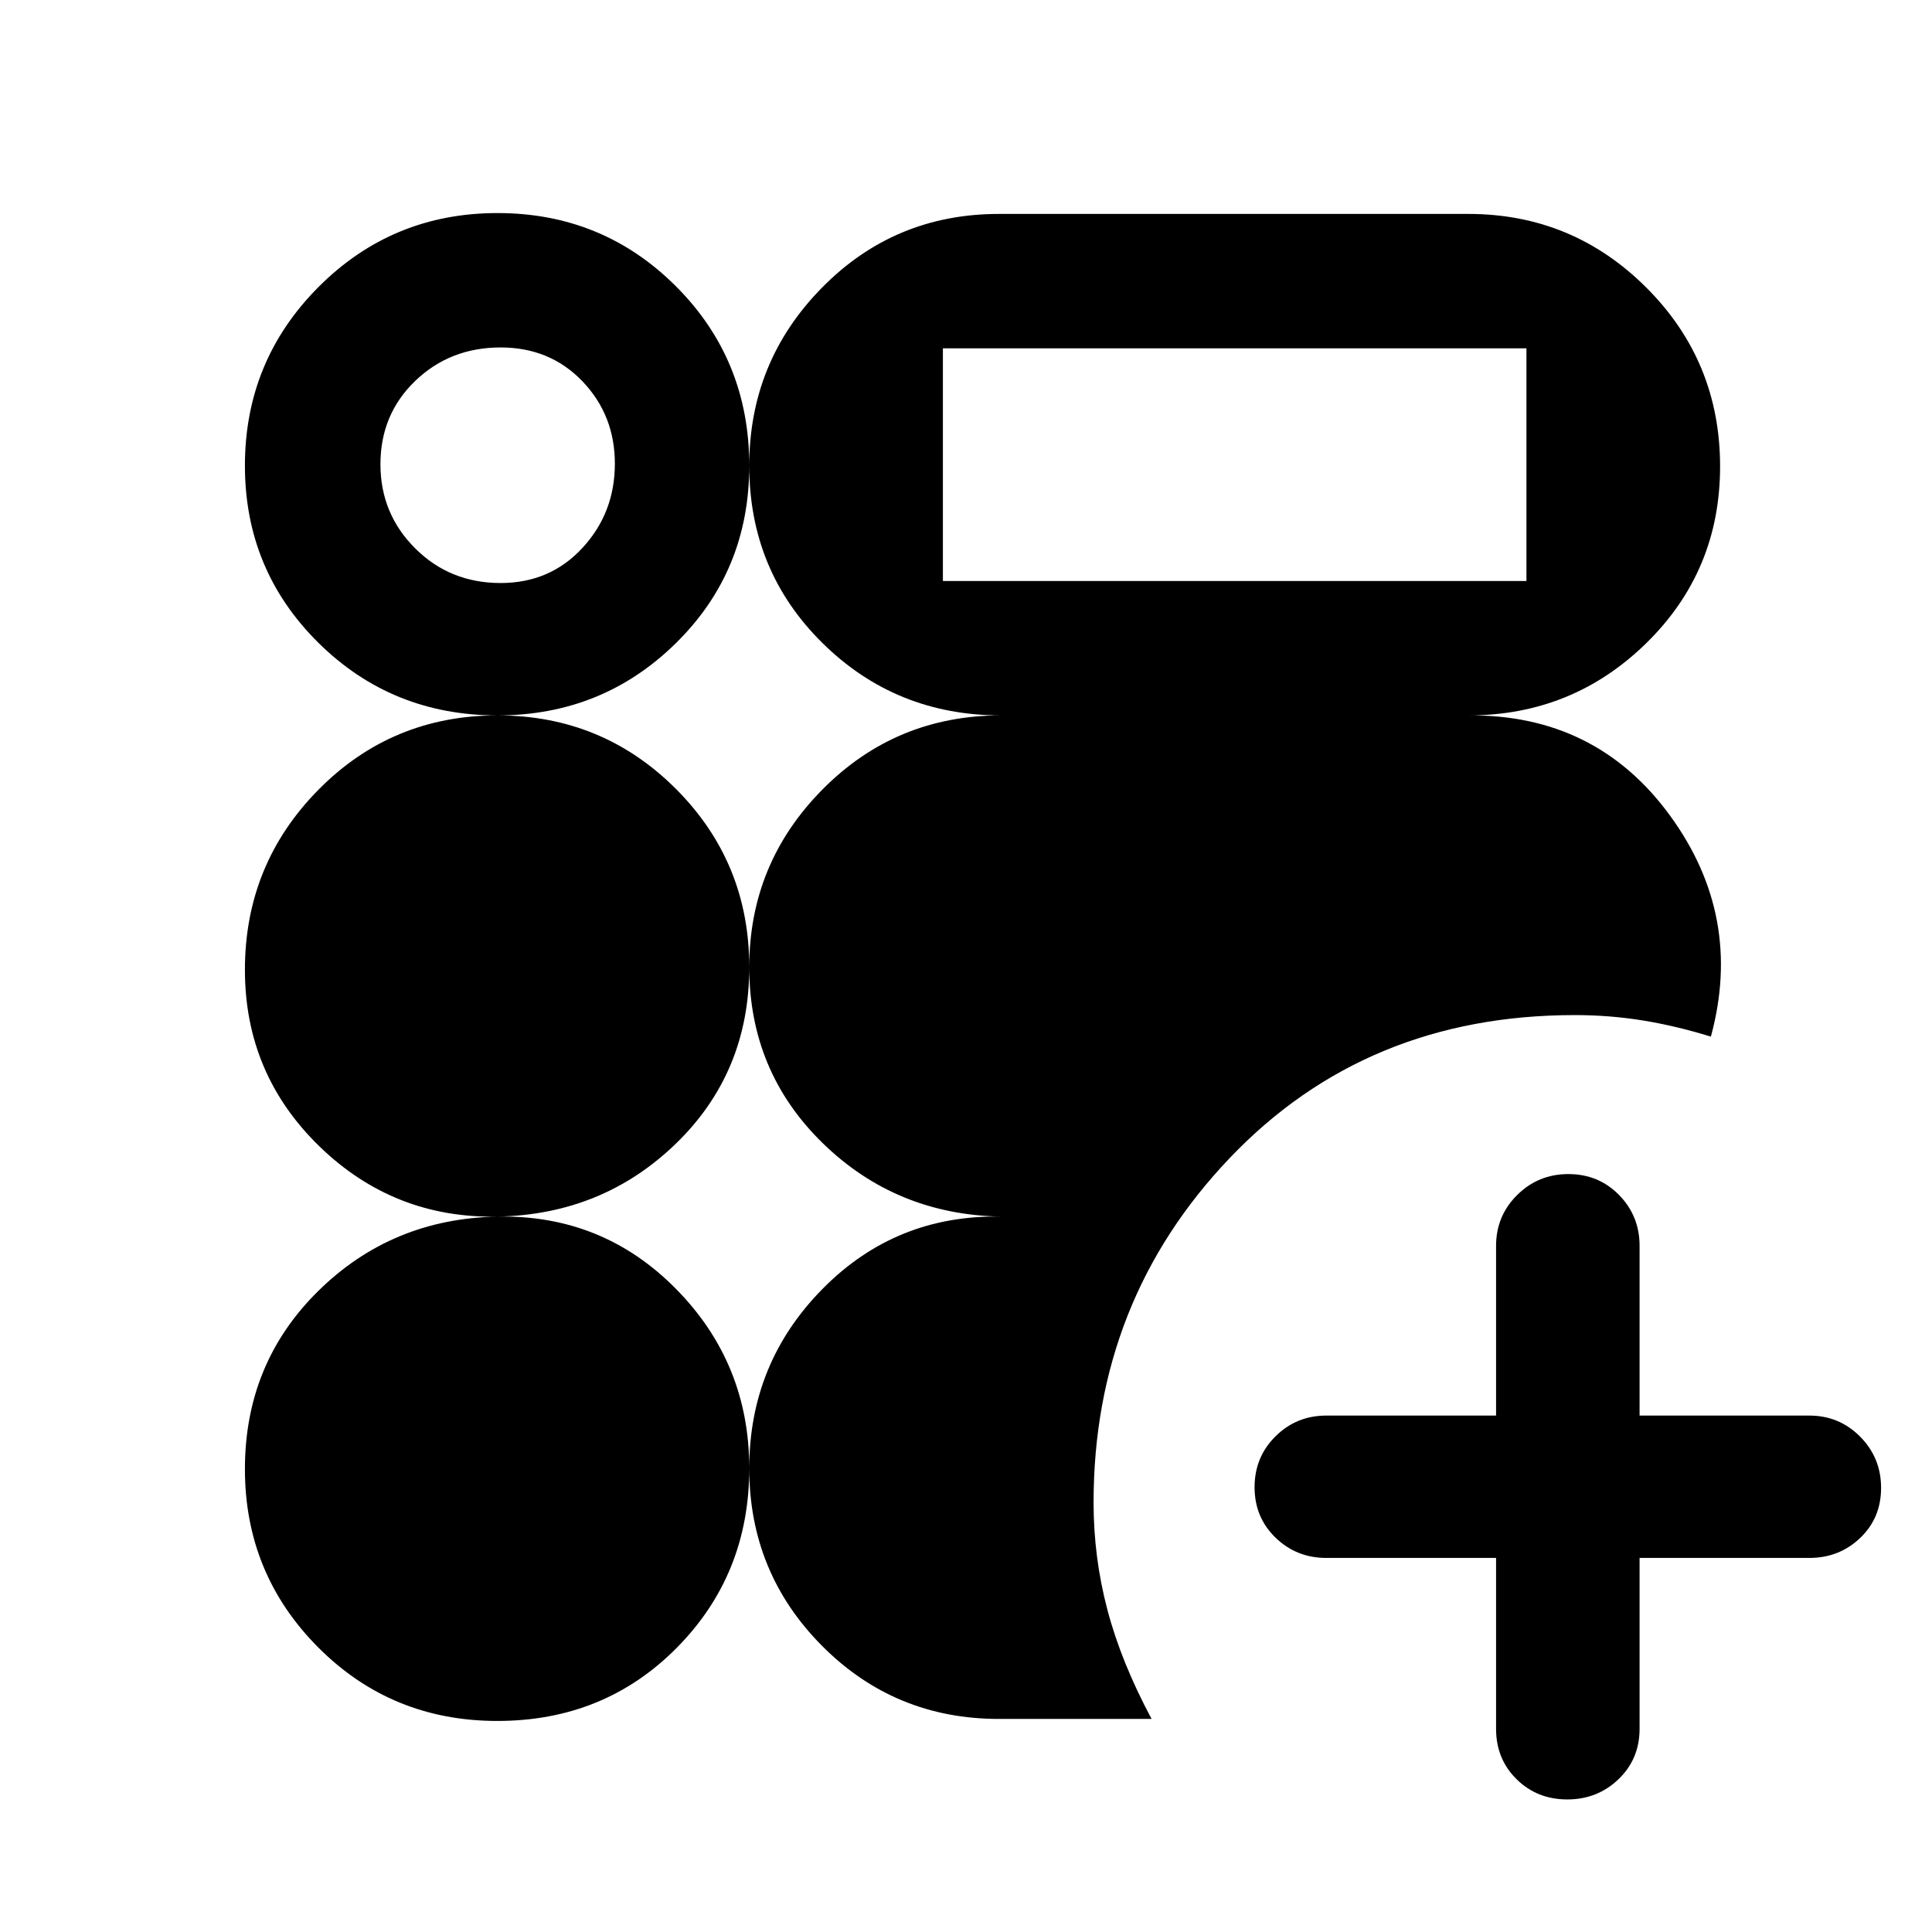
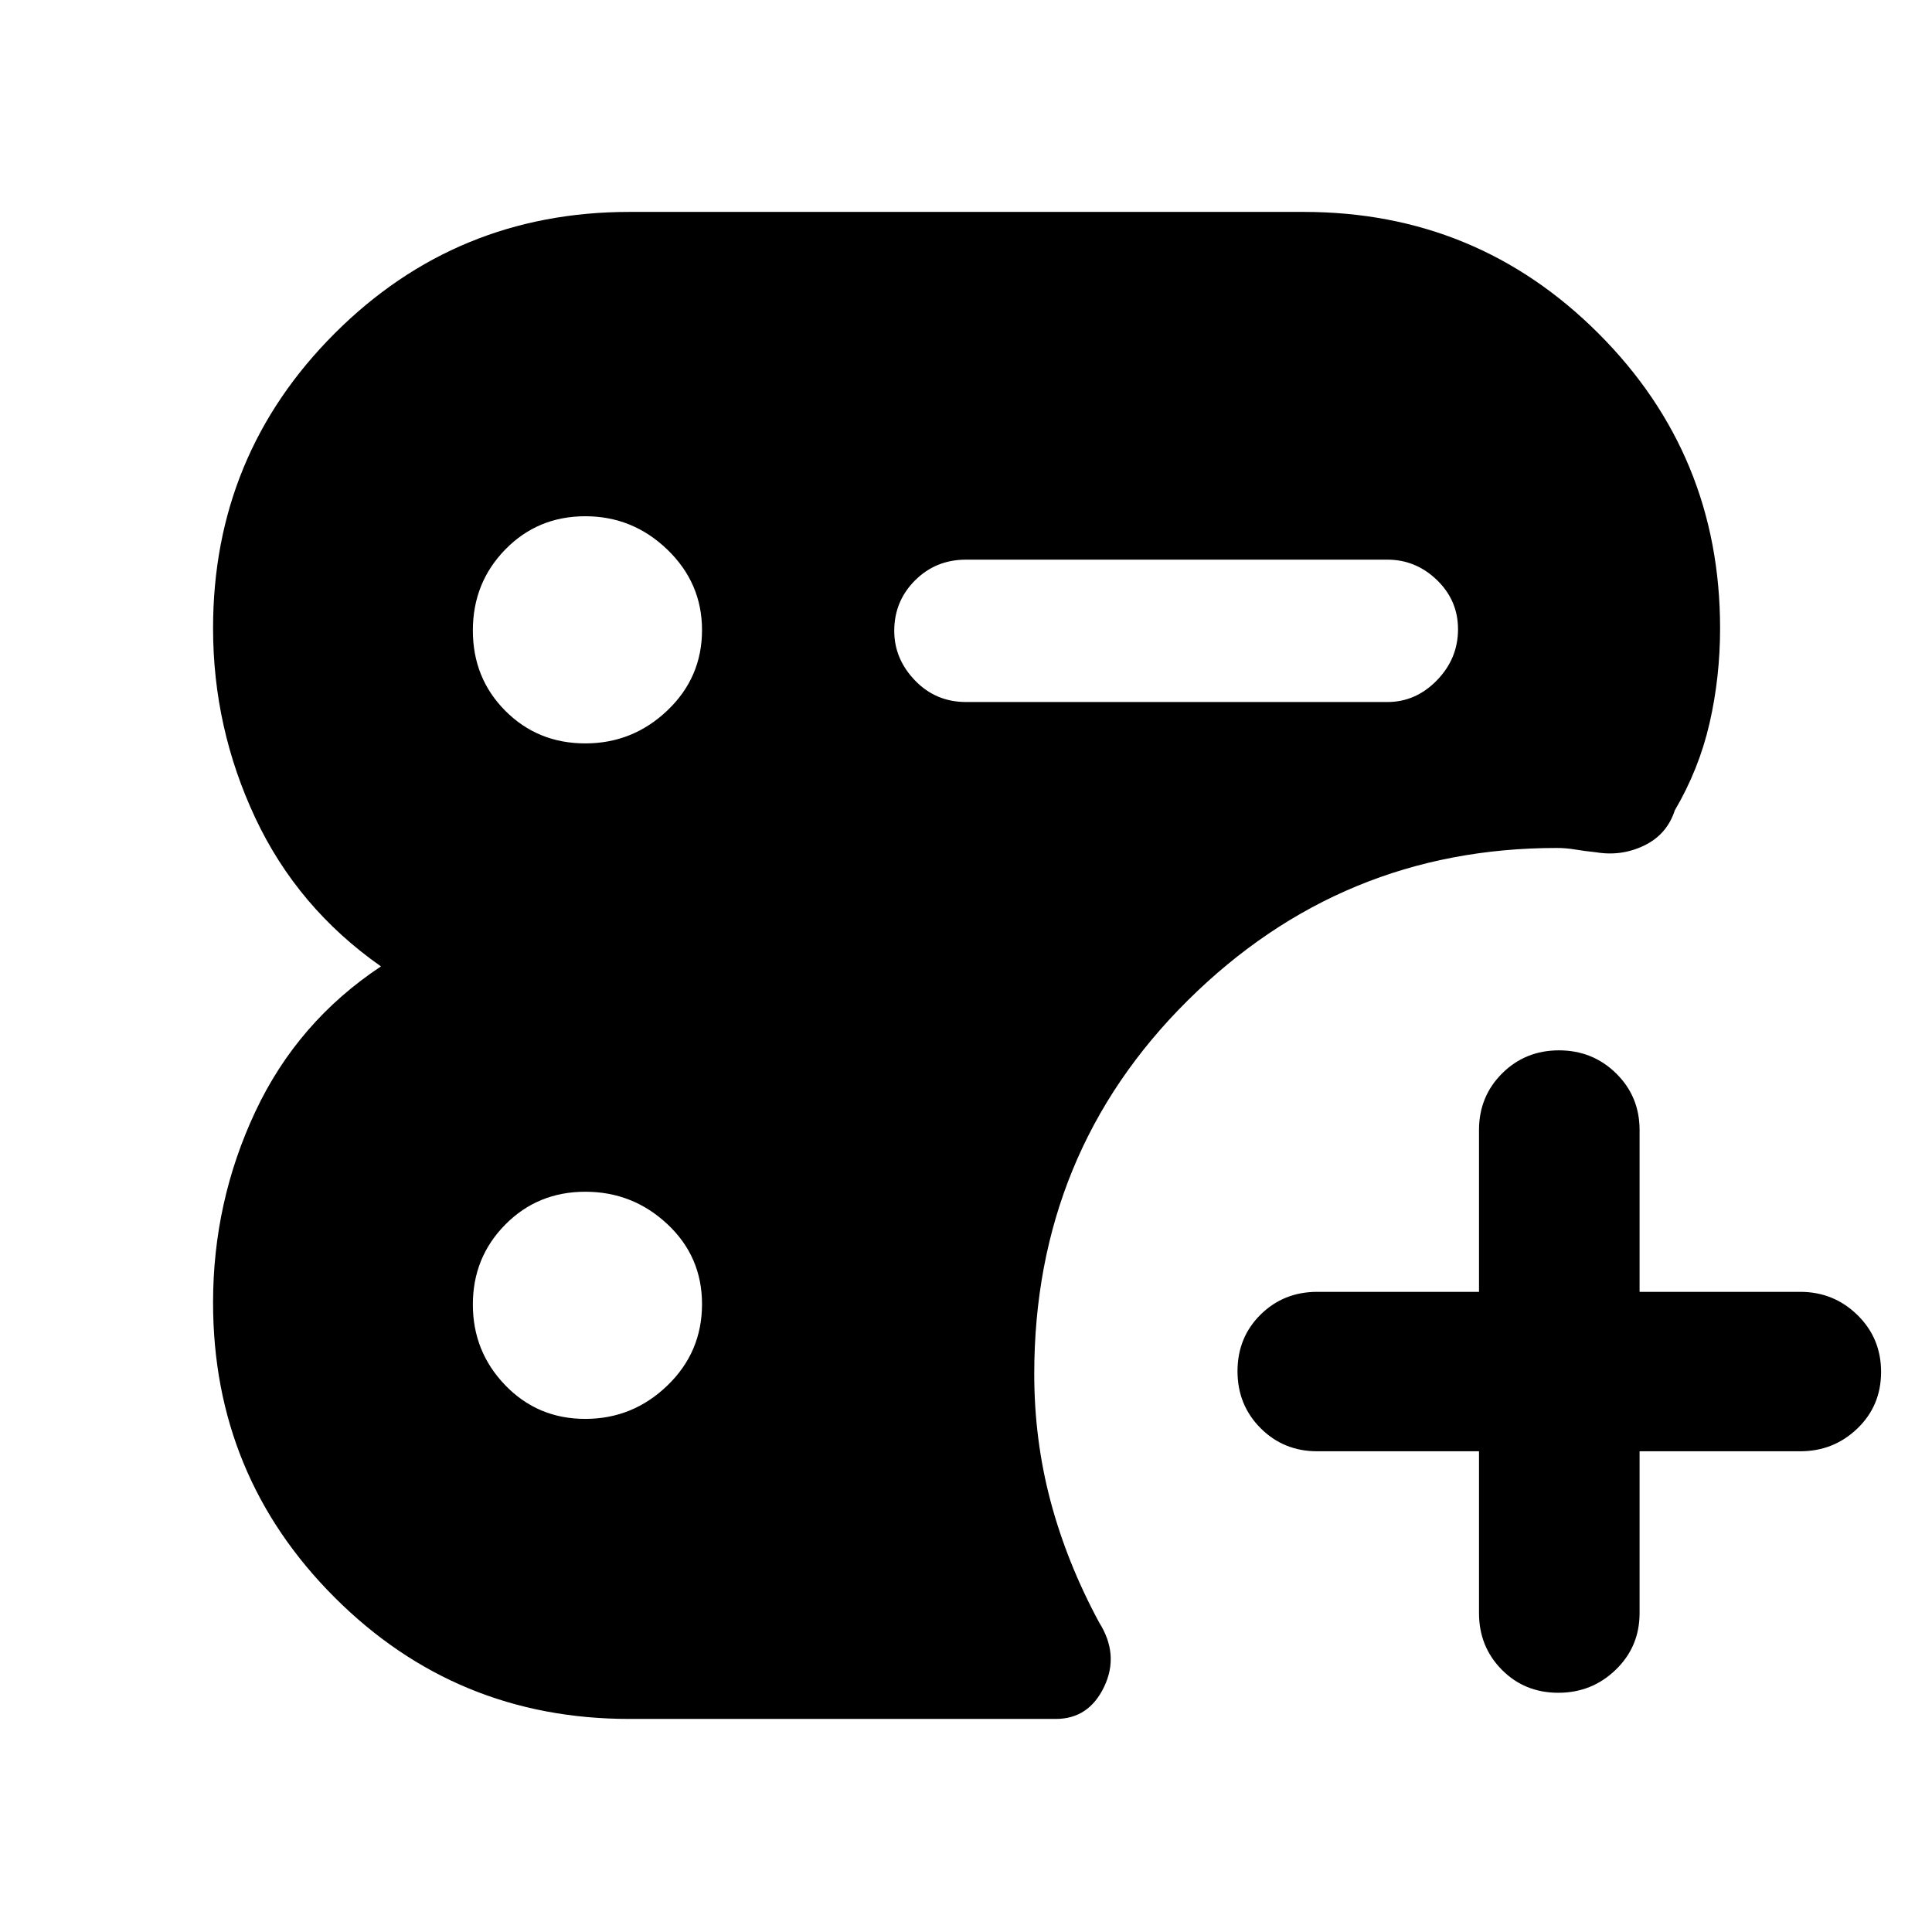
<svg xmlns="http://www.w3.org/2000/svg" viewBox="0 -960 960 960">
-   <path d="M753.59-75.91q-10.2-10.04-10.2-25.05v-84.91h-84.35q-14.85 0-25.25-10.09t-10.4-25.06q0-14.98 10.4-25.28 10.4-10.31 25.25-10.31h84.35v-84.35q0-14.85 10.48-25.25t25.46-10.4q14.97 0 25.17 10.4 10.2 10.4 10.2 25.25v84.35h84.34q14.86 0 25.26 10.48 10.4 10.48 10.4 25.46 0 14.97-10.4 24.89-10.4 9.91-25.26 9.91H814.7v84.91q0 15.01-10.48 25.05-10.48 10.04-25.46 10.04t-25.17-10.04Zm-506.47-28.96q-52.6 0-89.01-36.55-36.41-36.55-36.41-88.61 0-52.62 36.48-88.53 36.48-35.92 89.04-36.92-51.56 1-88.54-34.94-36.98-35.94-36.98-87.68 0-52.43 36.48-89.43 36.48-36.99 89.04-36.99-52.56 0-89.04-36.12-36.48-36.12-36.48-87.97 0-52.13 36.61-88.83 36.62-36.69 88.9-36.69 52.27 0 88.68 36.41 36.41 36.42 36.41 89.11 0-51.69 36.08-88.39 36.07-36.7 88.01-36.7h233.22q51.78 0 88.44 36.6 36.65 36.59 36.65 88.88 0 51.87-36.65 87.78-36.66 35.92-88.44 35.92 63.39-.57 100.09 49.61 36.69 50.17 20.43 110-17.56-5.41-34-8.06-16.44-2.64-33.65-2.64-103.69 0-171.39 70.98-67.7 70.98-67.7 171.23 0 27.18 6.85 53.22 6.85 26.05 21.98 54.31h-75.83q-51.84 0-87.96-36.36-36.13-36.37-36.13-88.16 0 52.79-36.01 89.16-36.01 36.36-89.17 36.36Zm1.66-565.43q24.51 0 40.63-17.44 16.11-17.43 16.11-41.87 0-24.11-16.11-40.92-16.12-16.82-40.63-16.82-25.22 0-42.48 16.65-17.26 16.64-17.26 41.37 0 24.59 17.26 41.81 17.26 17.22 42.48 17.22Zm219.74-1h289.96v-115.61H468.52v115.61ZM372.3-230.39q0-52.26 36.42-89.17 36.41-36.92 88.67-35.92-52.26-1-88.67-36.58-36.42-35.58-36.42-87.37 0 52.35-36.41 87.65-36.41 35.3-88.67 36.3 52.26-1 88.67 35.92 36.41 36.91 36.41 89.17Zm0-249.04q0-51.55 36.42-88.32 36.41-36.77 88.67-36.77-52.26 0-88.67-35.92-36.42-35.91-36.42-88.17 0 52.36-36.48 88.22-36.48 35.87-88.6 35.87 52.12 0 88.6 36.48 36.48 36.49 36.48 88.61Z" />
+   <path d="M331.63-271.55q17.2-16.59 17.2-40.45 0-23.62-17.2-39.72-17.2-16.11-40.8-16.11-23.61 0-39.74 16.3-16.13 16.3-16.13 39.74t16.13 40.14q16.13 16.69 39.74 16.69 23.6 0 40.8-16.59Zm0-335.44q17.2-16.39 17.2-39.95 0-23.34-17.2-39.94-17.2-16.6-40.8-16.6-23.61 0-39.74 16.5-16.13 16.51-16.13 40.24 0 23.74 16.13 39.94 16.13 16.19 39.74 16.19 23.6 0 40.8-16.38ZM480-611.17h209.39q14.11 0 24.6-10.78 10.49-10.77 10.49-25.38 0-14.36-10.49-24.47t-24.6-10.11H480q-15.01 0-25.33 10.31-10.32 10.32-10.32 25.05 0 13.98 10.32 24.68t25.33 10.7Zm254.91 372.3h-80.39q-16.7 0-28.16-11.5-11.45-11.5-11.45-28.28 0-16.79 11.45-28.11 11.46-11.33 28.16-11.33h80.39v-80.39q0-16.71 11.5-28.16 11.51-11.45 28.24-11.45 16.73 0 28.39 11.45t11.66 28.16v80.39h79.82q16.64 0 28.41 11.5 11.77 11.51 11.77 28.29t-11.77 28.1q-11.77 11.33-28.41 11.33H814.7v80.39q0 16.71-11.84 28.16-11.83 11.45-28.56 11.45-16.73 0-28.06-11.45-11.33-11.45-11.33-28.16v-80.39Zm-422.17 133q-86.09 0-146.48-60.39-60.39-60.39-60.39-146.48 0-50.17 21-94.89 21-44.71 62.43-72.17-41.43-29.04-62.43-73.75t-21-94.28q0-86.06 60.39-146.46 60.39-60.41 146.48-60.41h335.09q86.06 0 146.46 60.41 60.41 60.4 60.41 146.46 0 24.35-5.24 47.2t-17.28 43.32q-3.87 11.96-15.18 17.44-11.32 5.48-24 3.35-5.59-.57-10.21-1.35-4.62-.78-9.27-.78-106.9 0-183.25 75.68-76.36 75.67-76.36 185.71 0 32.74 8.13 63.28 8.13 30.55 24.15 60.23 10.07 15.97 2.44 31.92-7.63 15.96-24.02 15.96H312.74Z" />
</svg>
